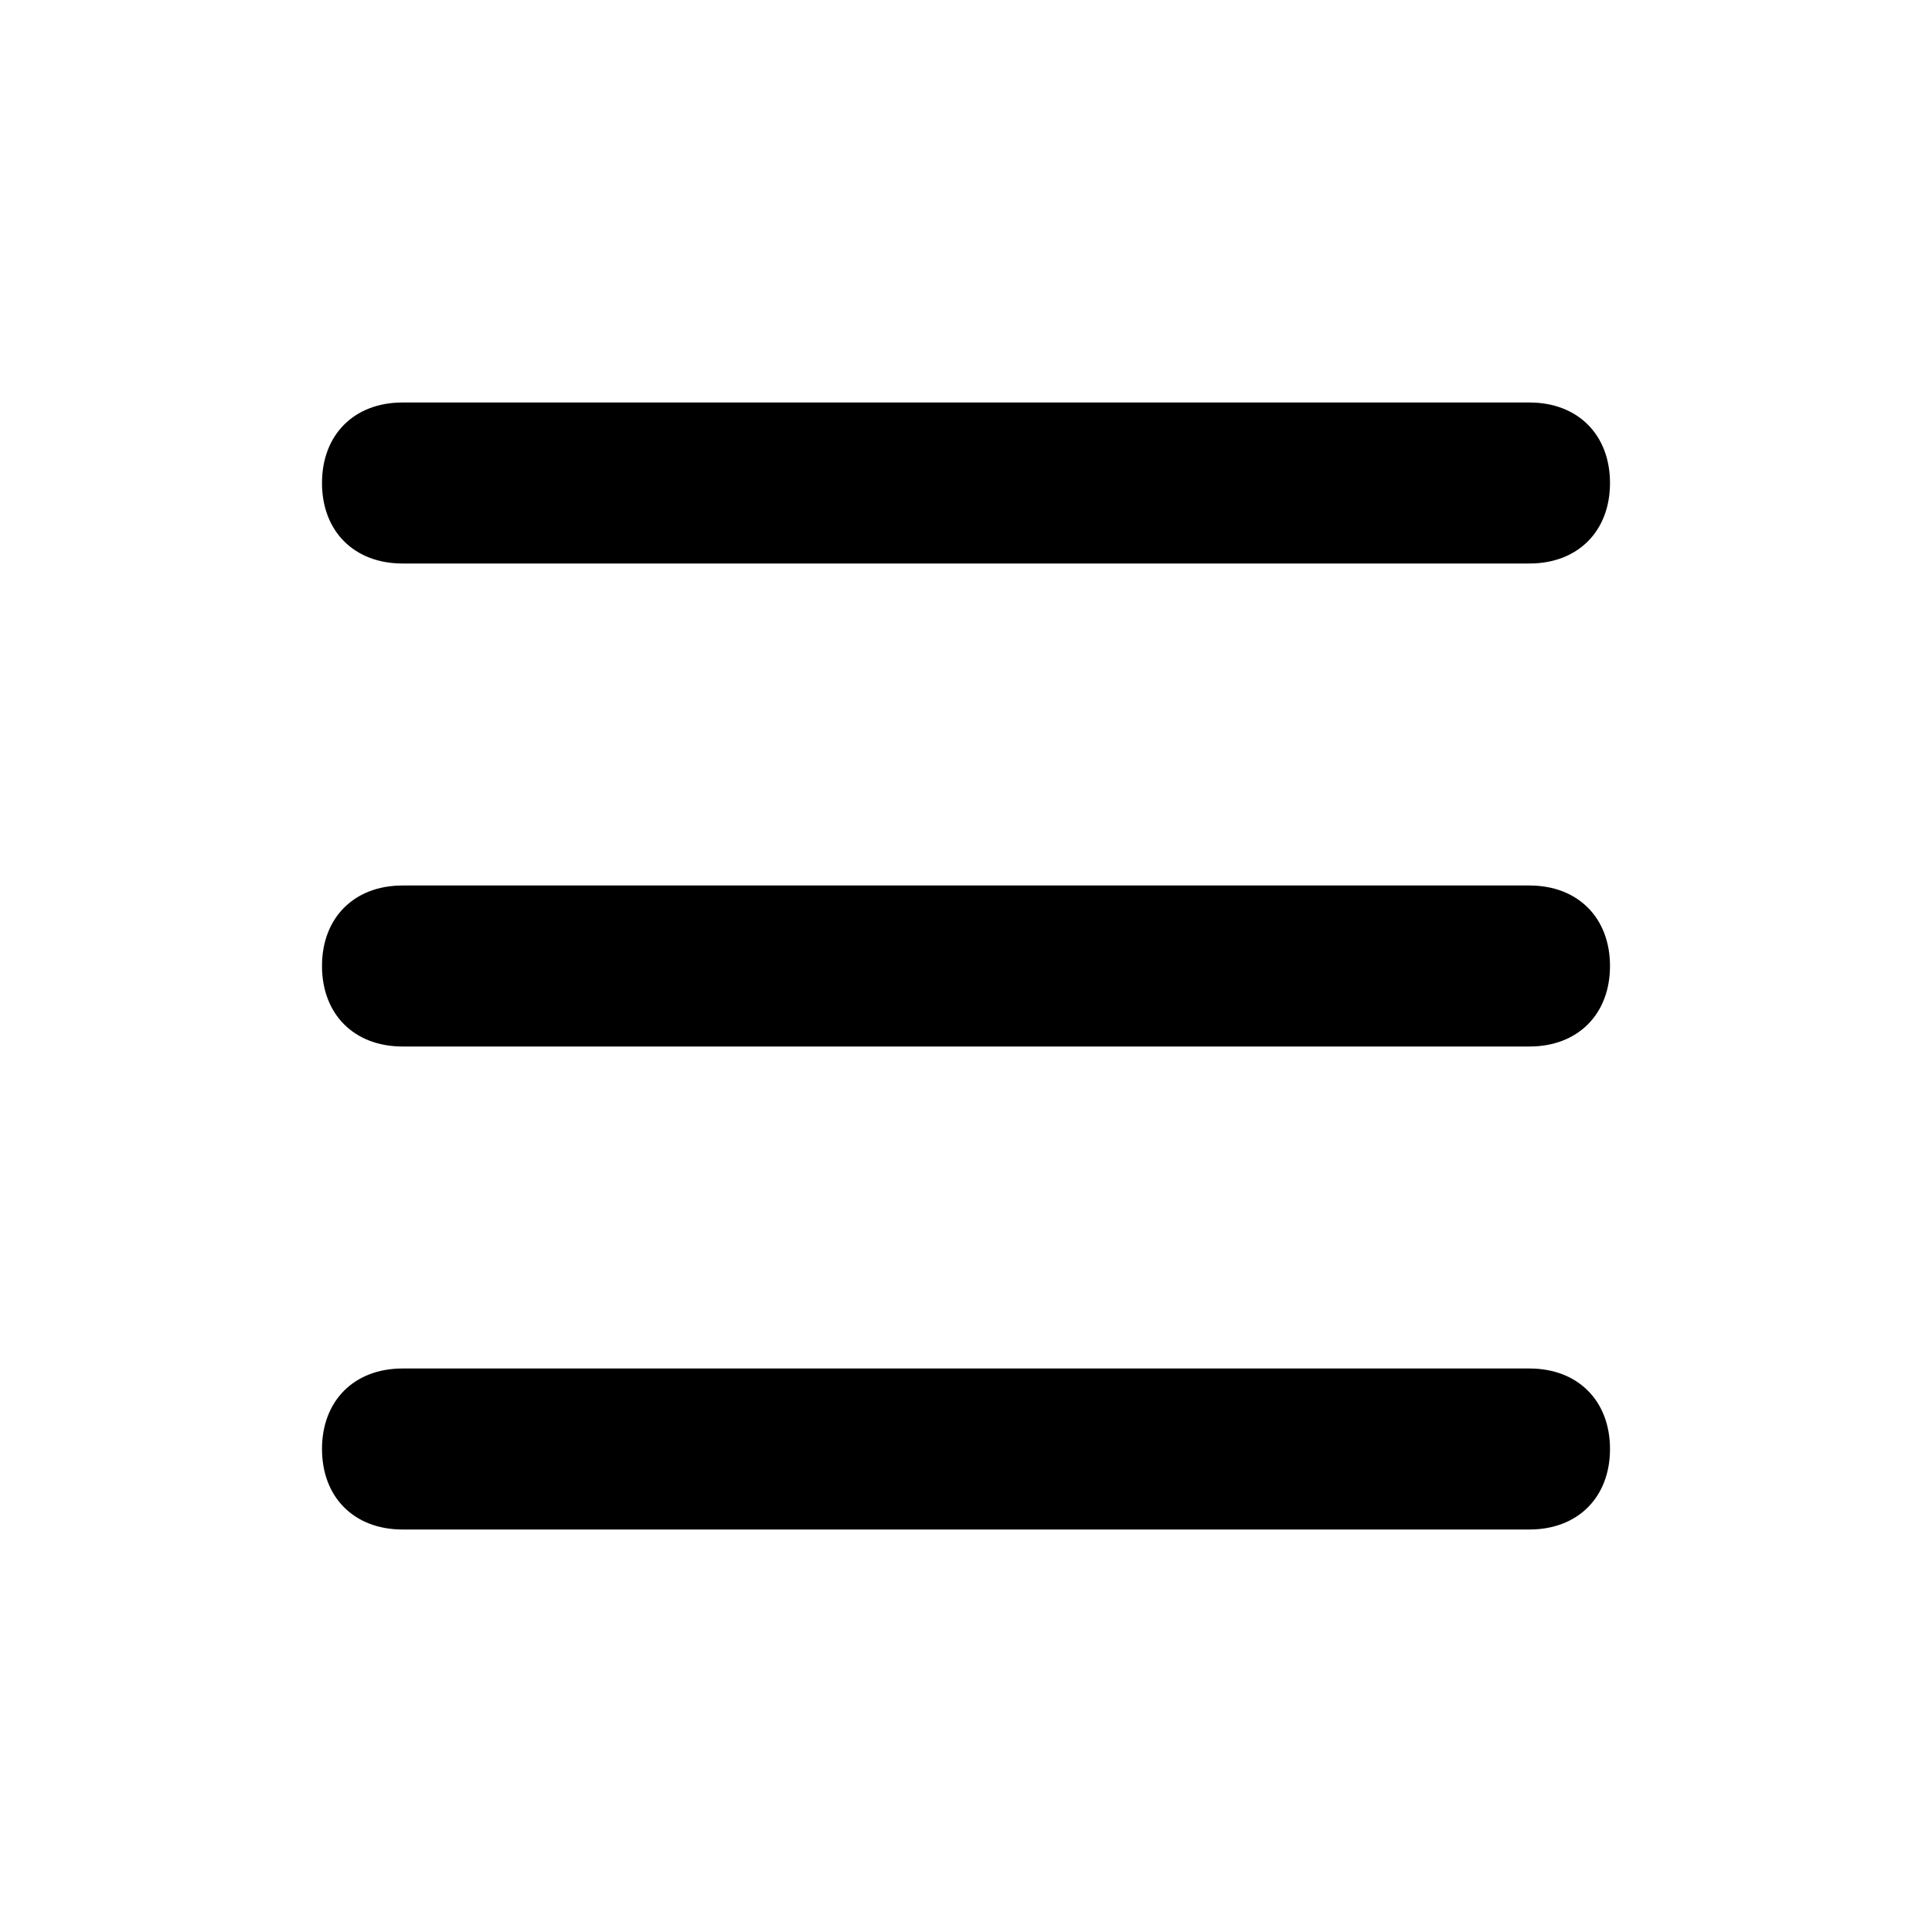
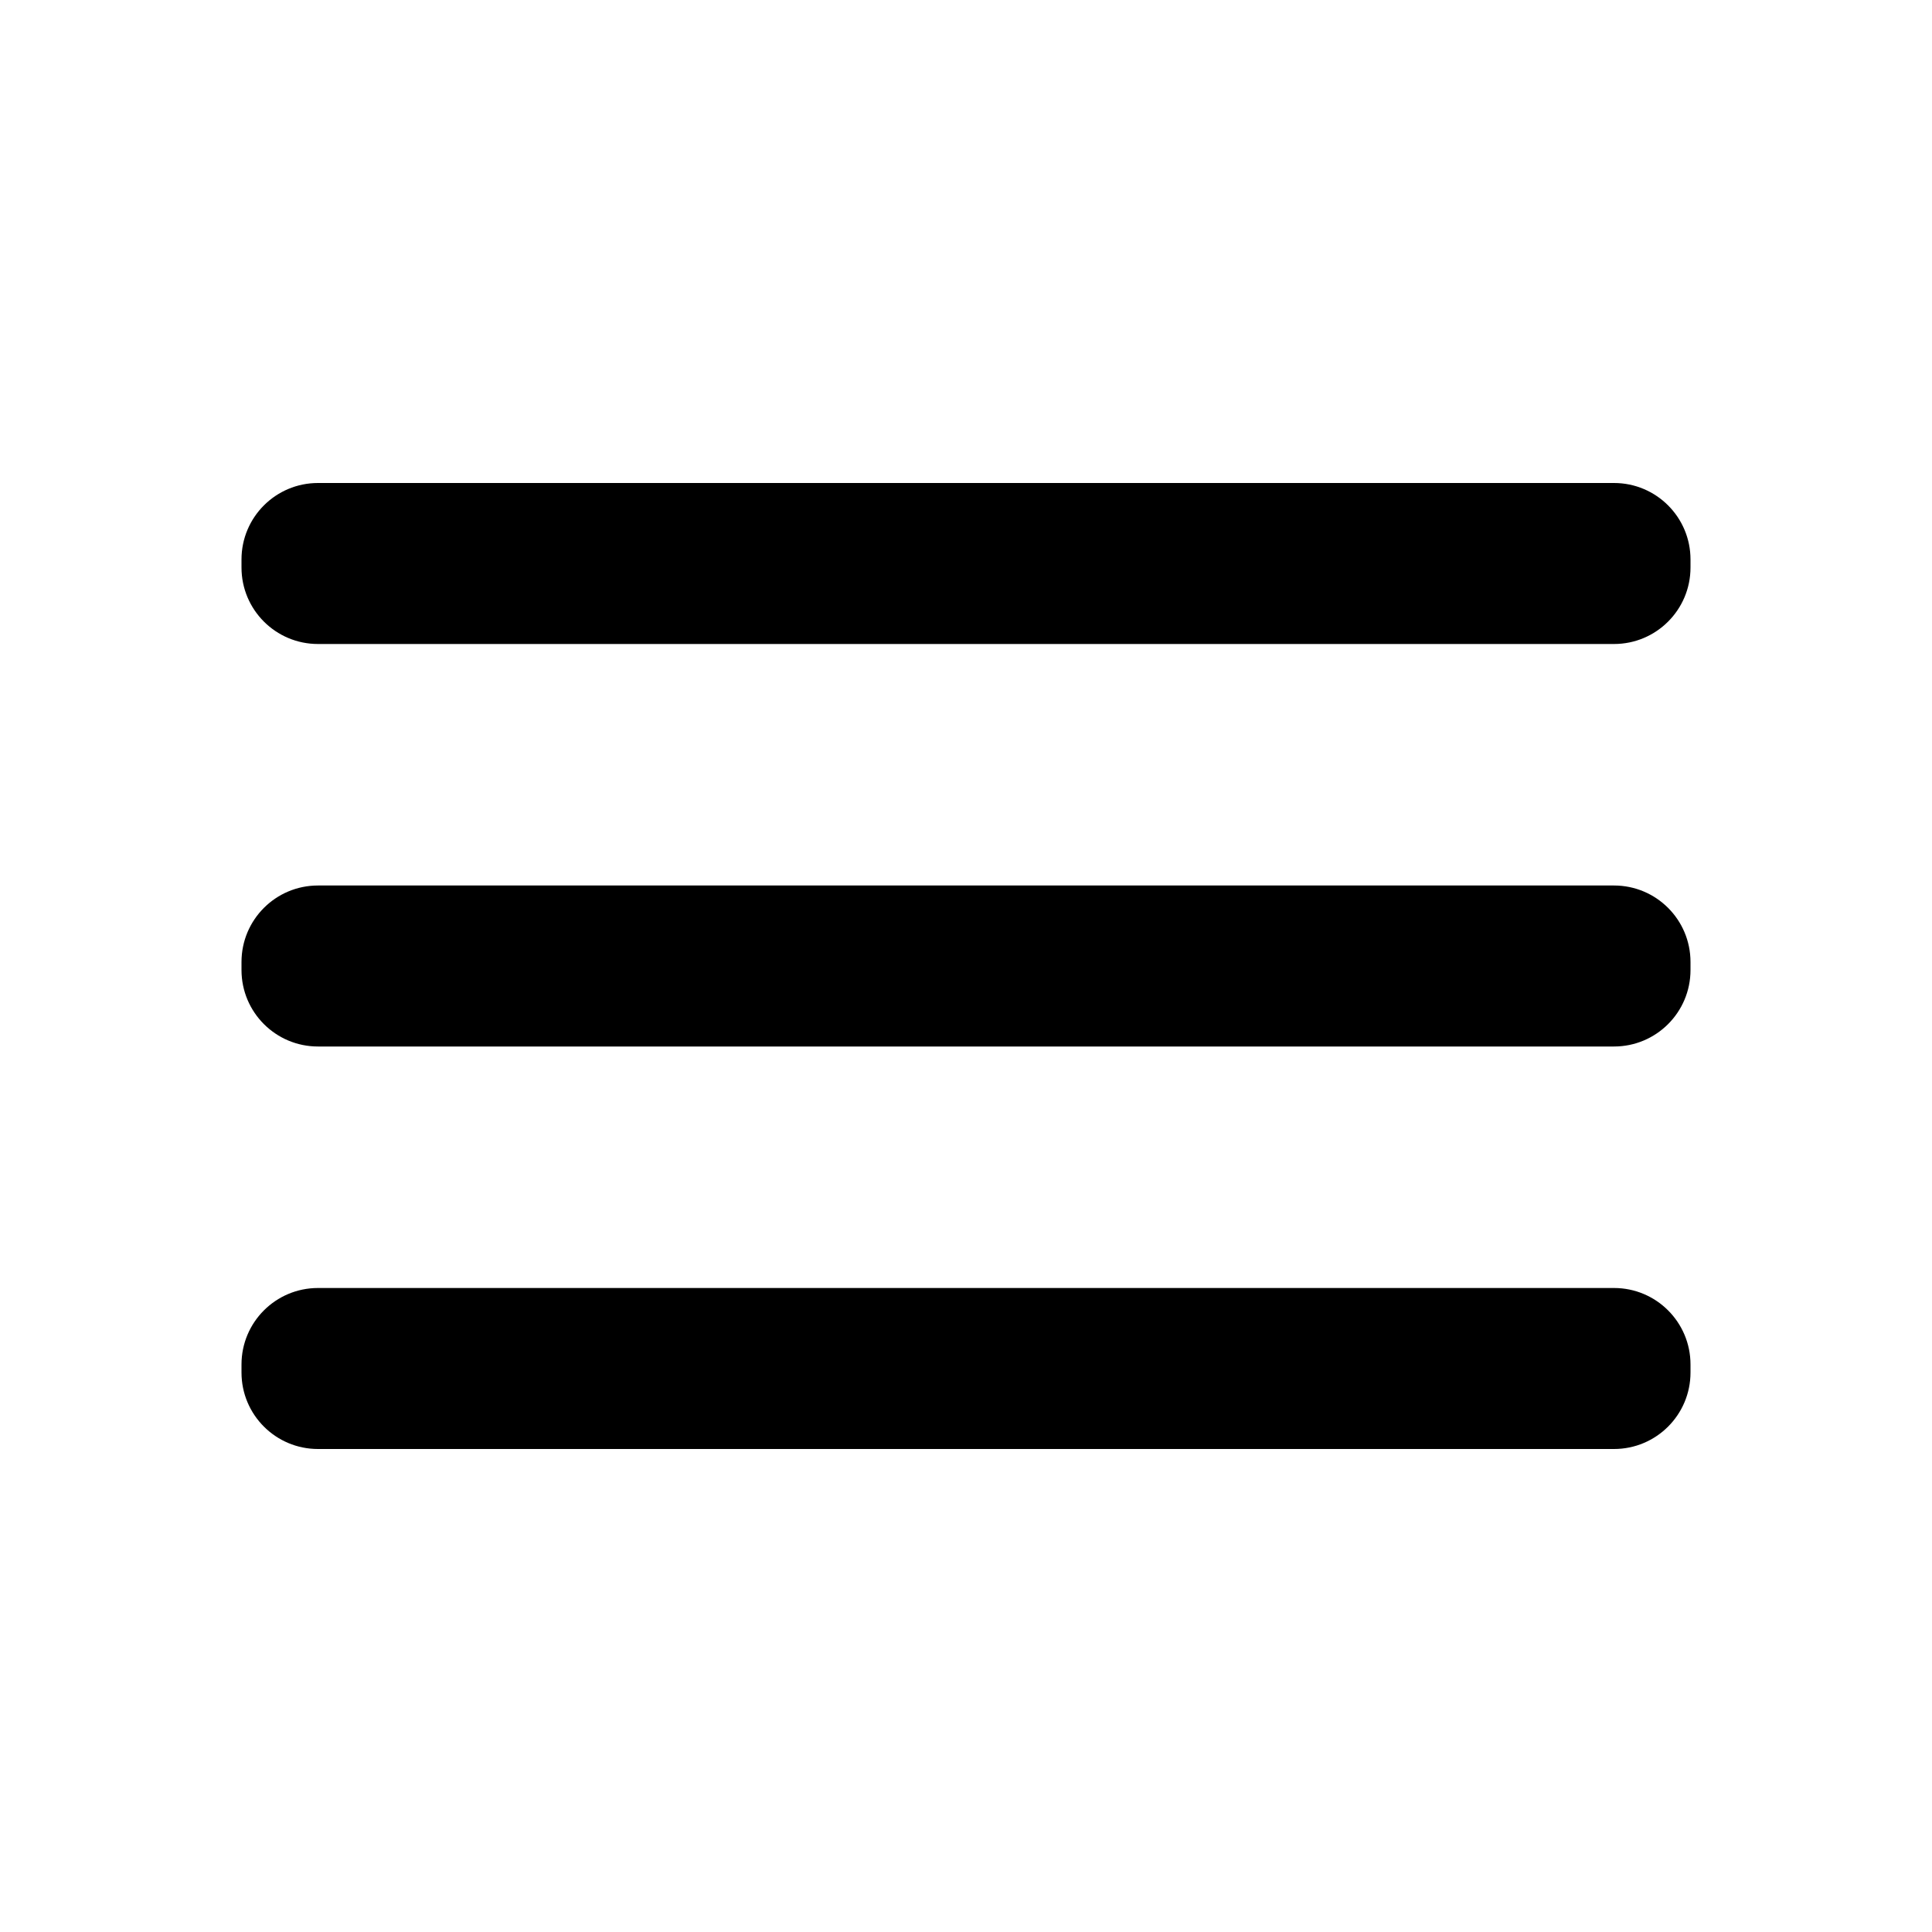
<svg xmlns="http://www.w3.org/2000/svg" viewBox="0 0 24 24">
-   <path d="M5 7h14c.6 0 1-.4 1-1s-.4-1-1-1H5c-.6 0-1 .4-1 1s.4 1 1 1zm0 6h14c.6 0 1-.4 1-1s-.4-1-1-1H5c-.6 0-1 .4-1 1s.4 1 1 1zm0 6h14c.6 0 1-.4 1-1s-.4-1-1-1H5c-.6 0-1 .4-1 1s.4 1 1 1z" />
+   <g data-name="Layer 2">
+     <g data-name="menu">
+       <rect width="24" height="24" opacity="0" transform="rotate(180 12 12)" />
+       <rect width="18" height="2" x="3" y="11" rx=".95" ry=".95" />
+       <rect width="18" height="2" x="3" y="16" rx=".95" ry=".95" />
+       <rect width="18" height="2" x="3" y="6" rx=".95" ry=".95" />
+     </g>
+   </g>
</svg>
